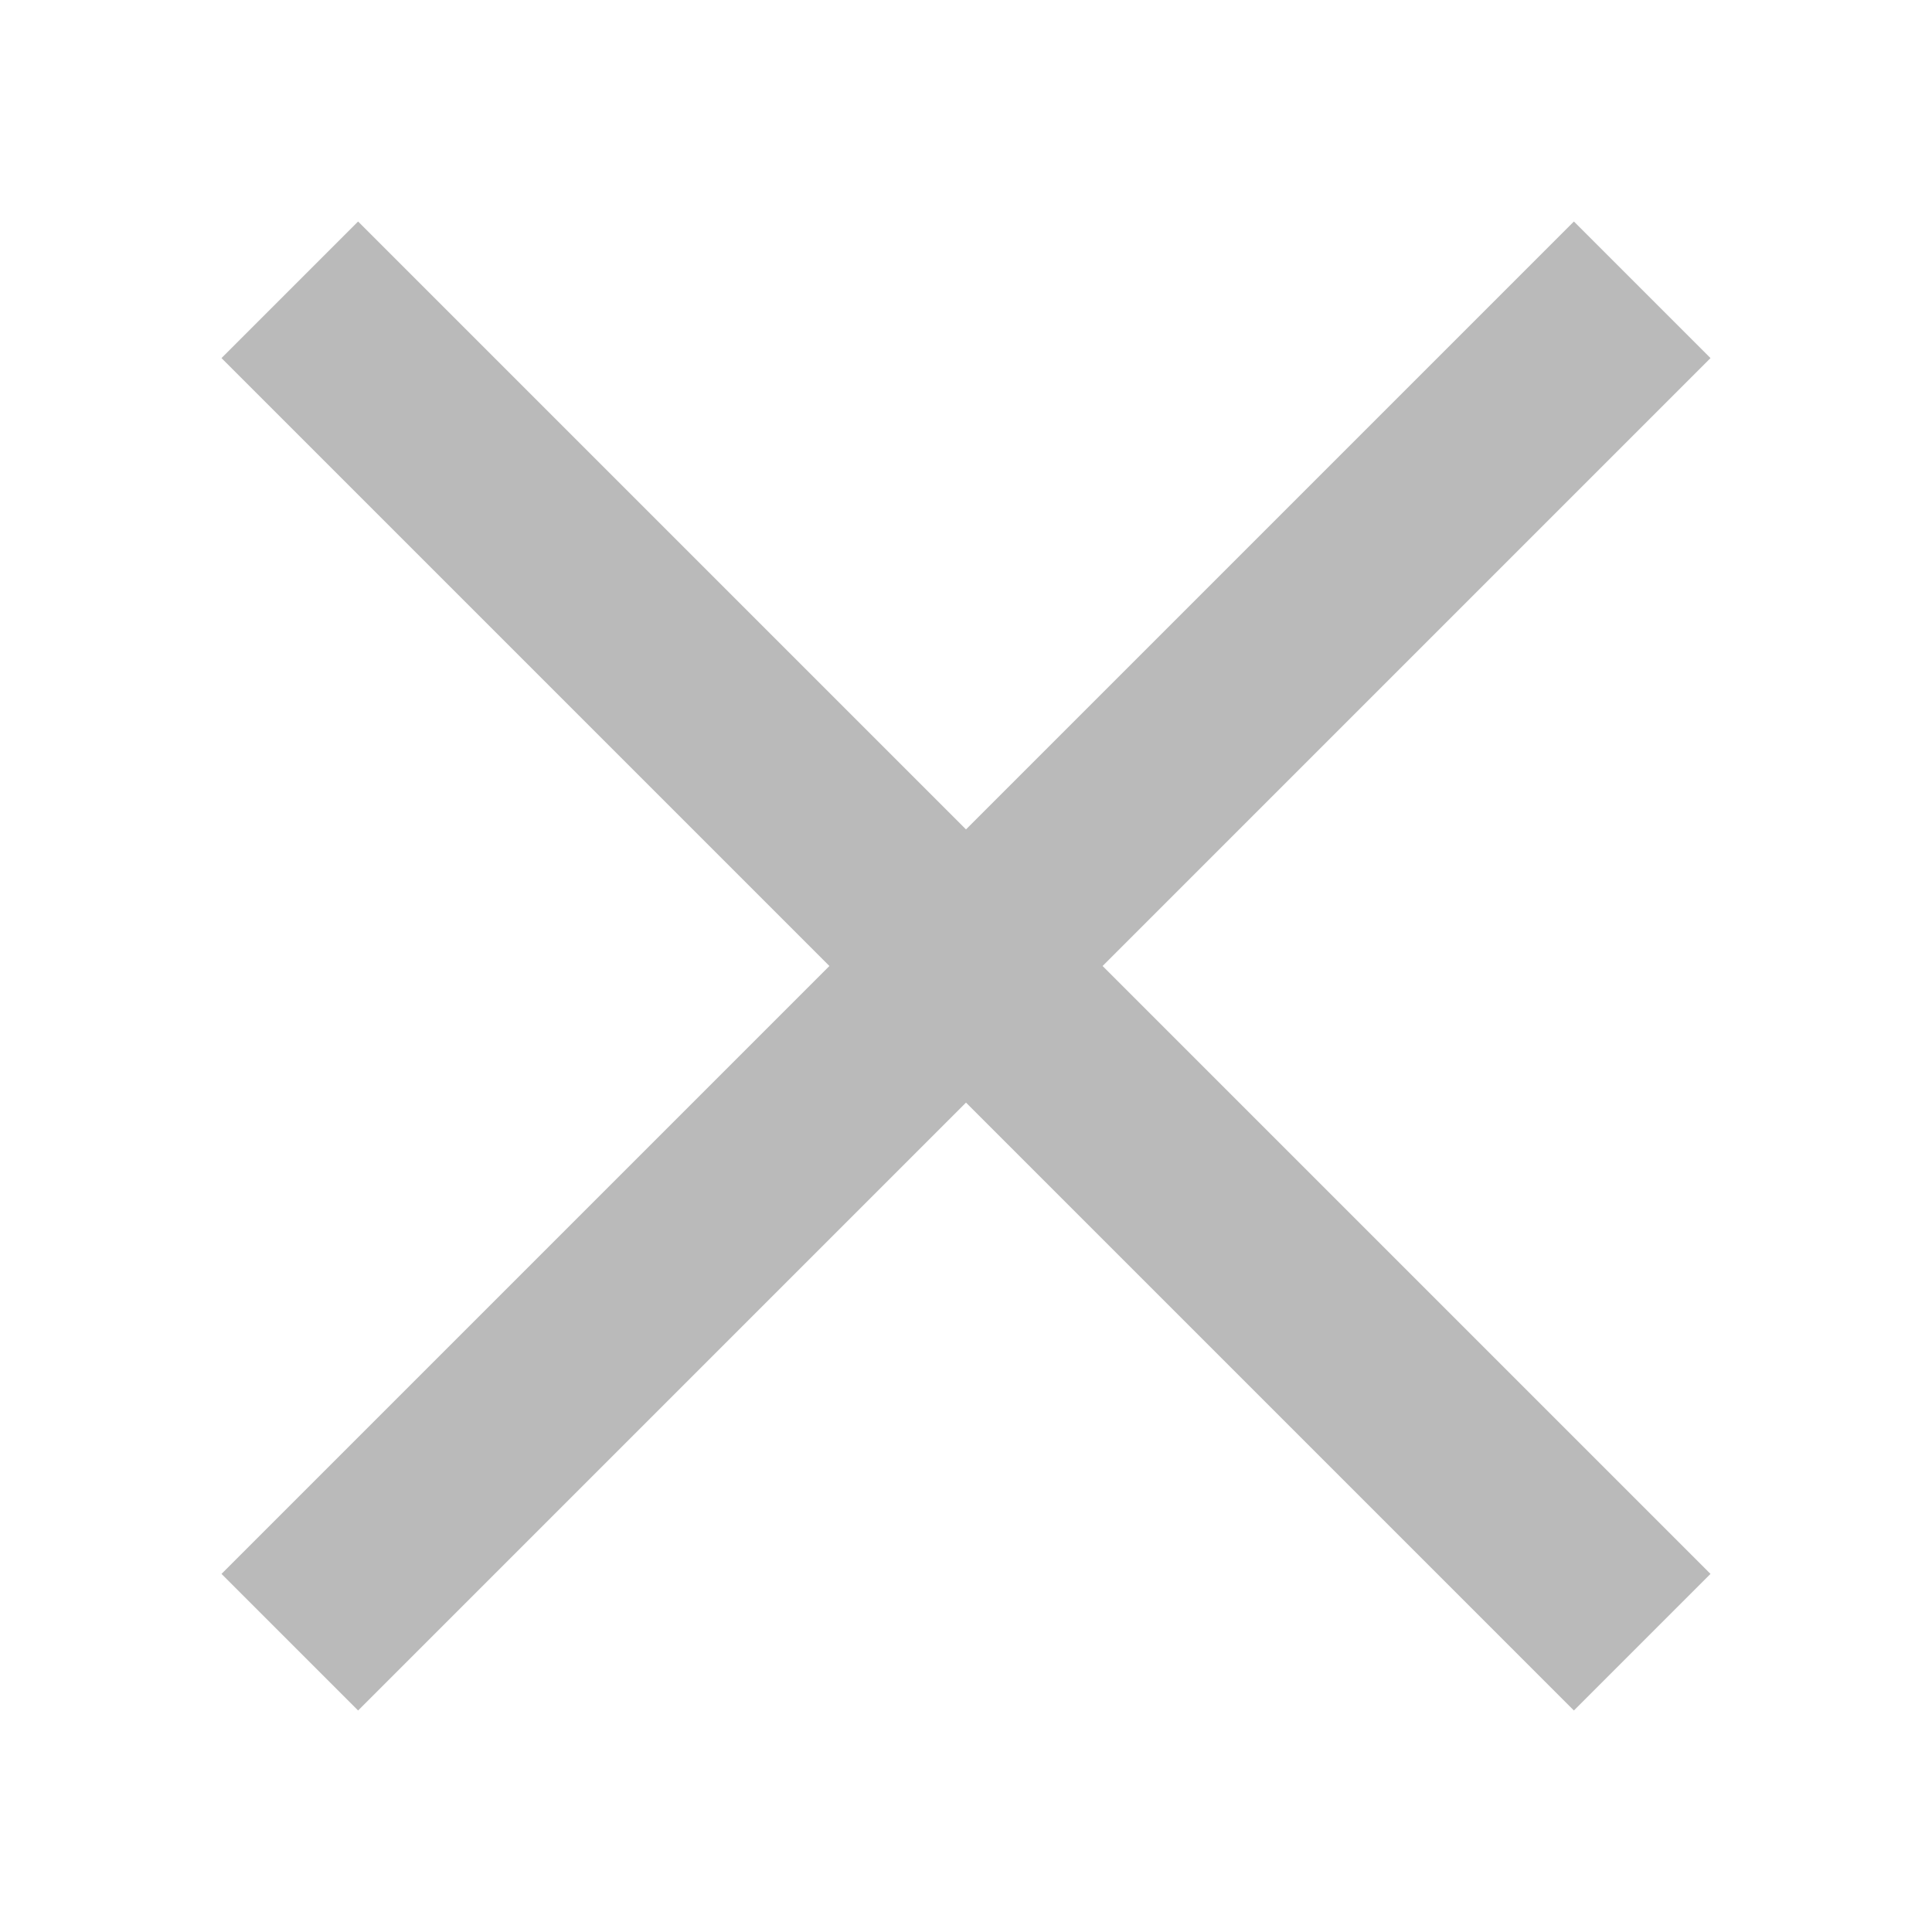
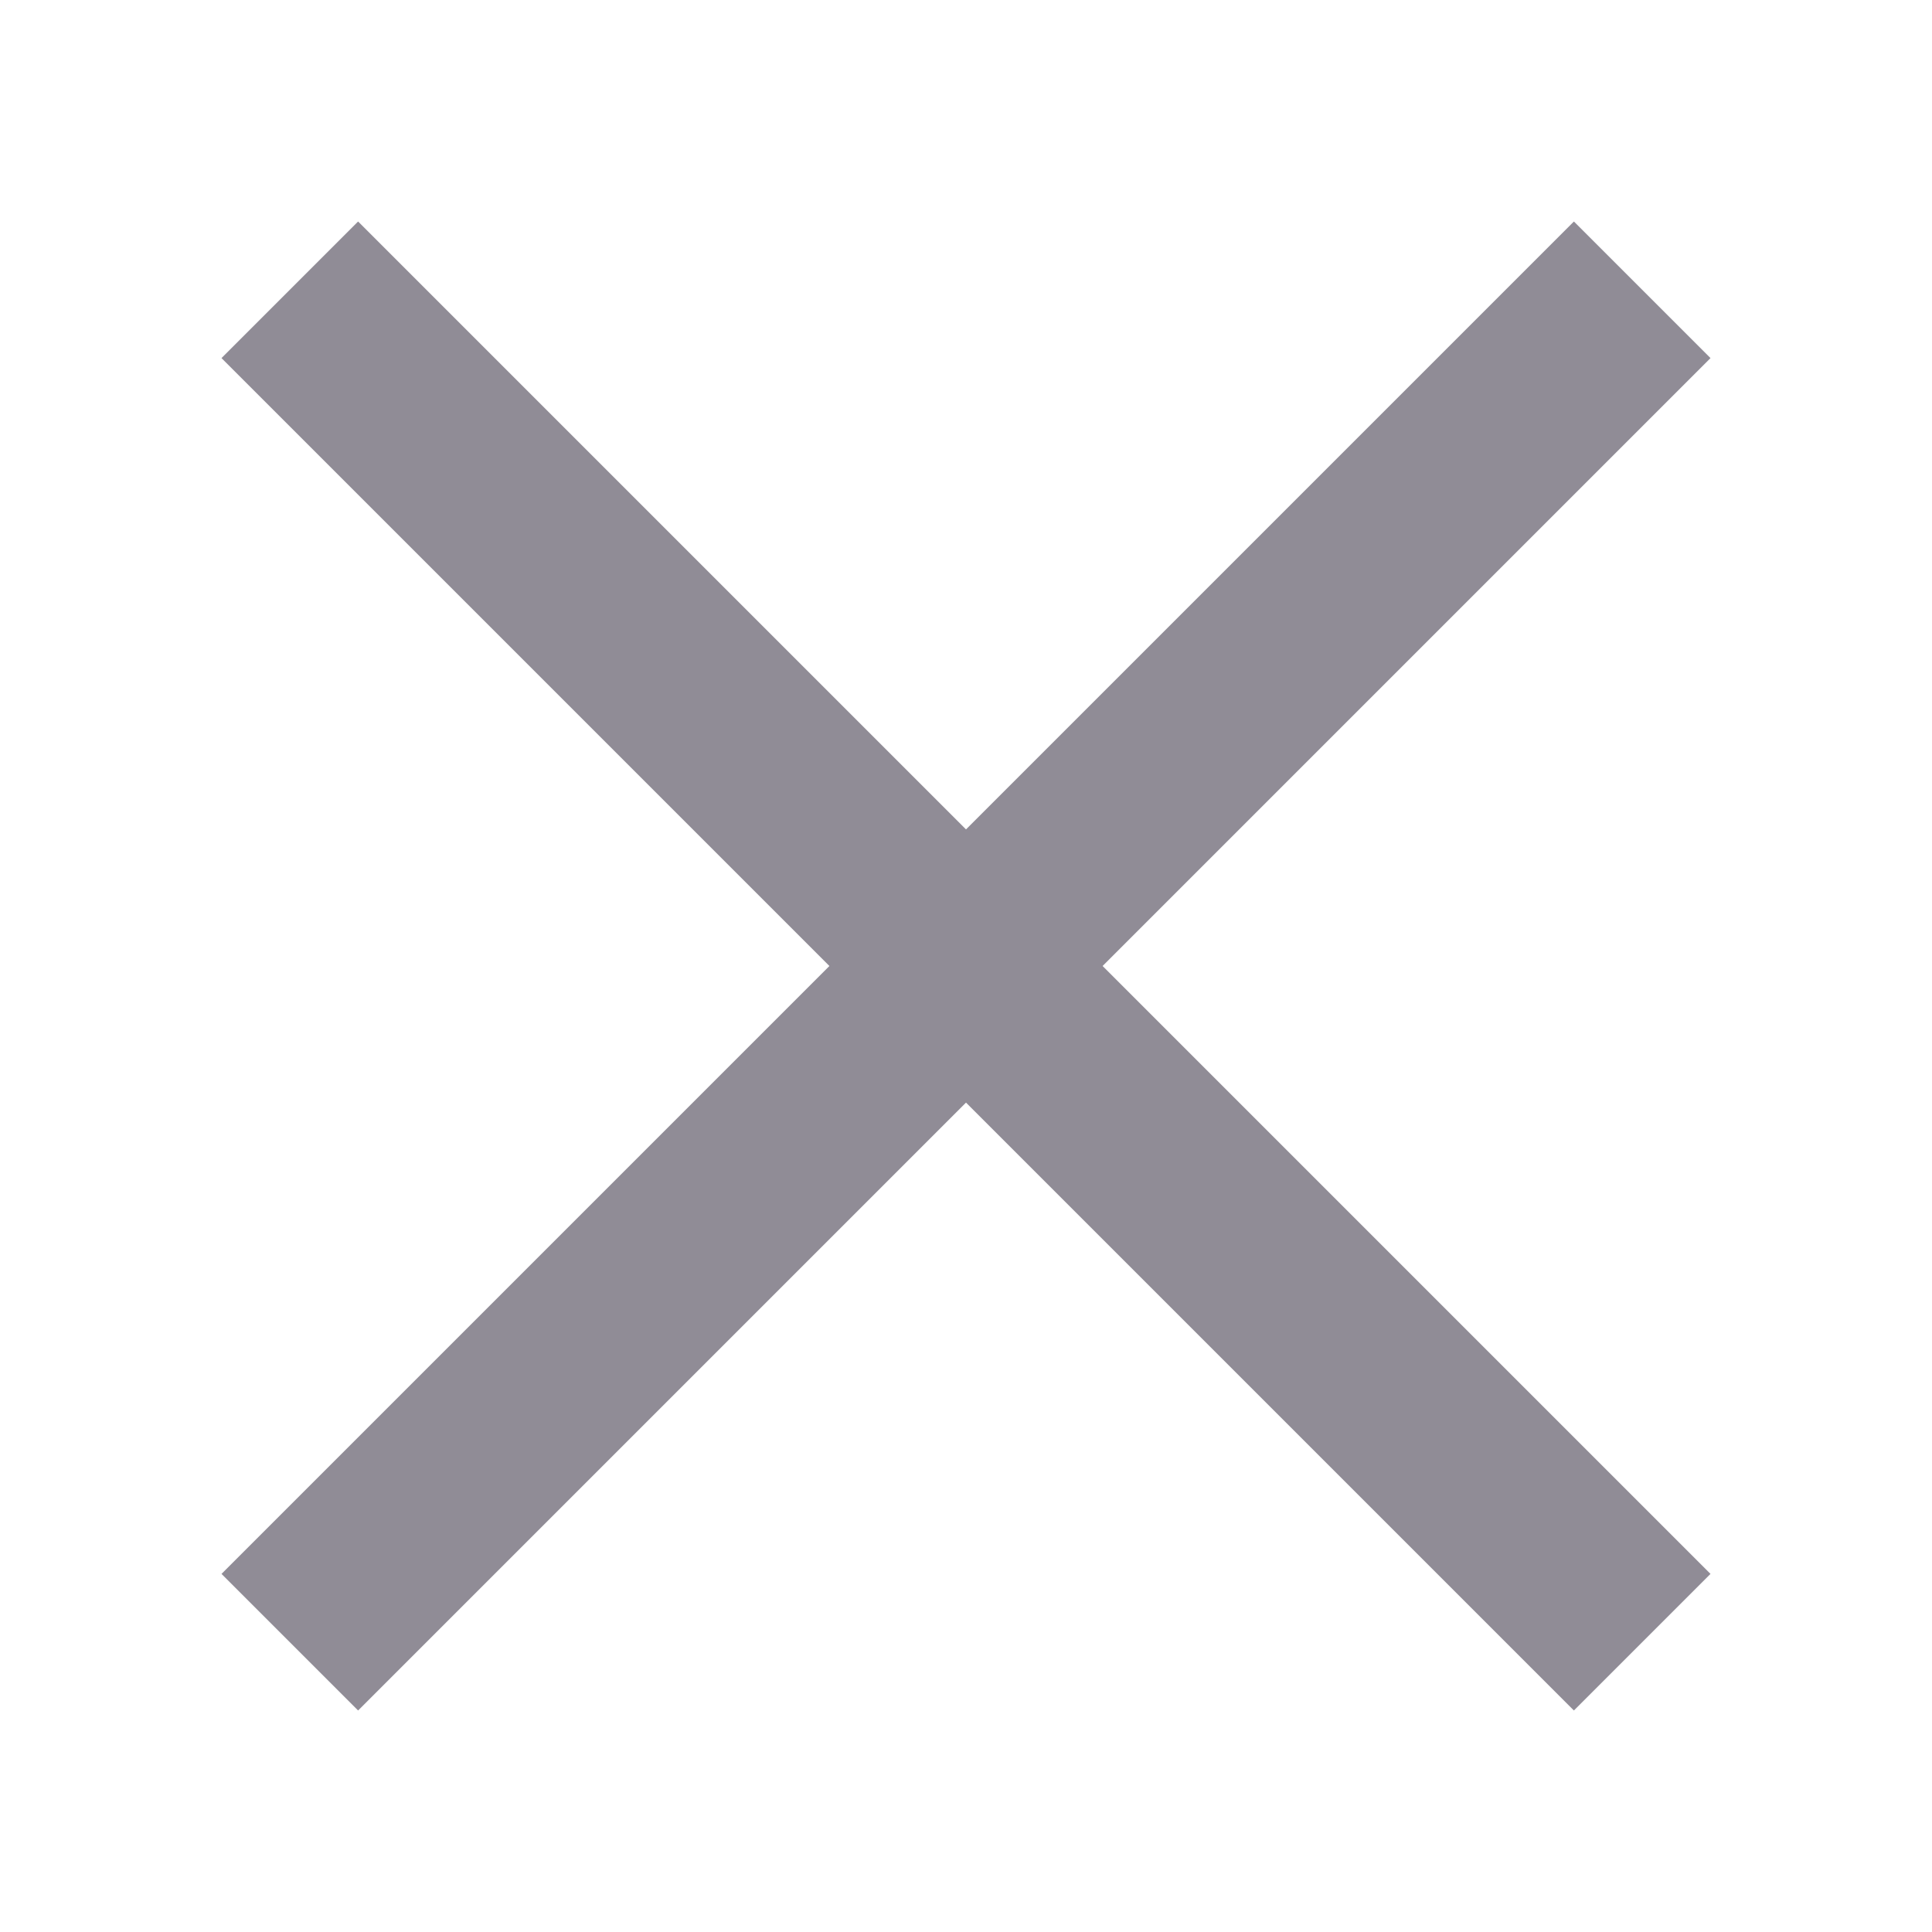
<svg xmlns="http://www.w3.org/2000/svg" id="ic_close" width="20" height="20" viewBox="0 0 20 20">
  <defs>
    <style type="text/css">
-             .cls-1{fill:#bababa}.cls-2{fill:none}
+             .cls-1{fill:#908c96}.cls-2{fill:none}
        </style>
  </defs>
  <path id="Path_18917" d="M17.707 3.707l-1.414-1.414L10 8.586 3.707 2.293 2.293 3.707 8.586 10l-6.293 6.293 1.414 1.414L10 11.414l6.293 6.293 1.414-1.414L11.414 10z" class="cls-1" data-name="Path 18917" />
  <path id="Rectangle_4530" d="M0 0h20v20H0z" class="cls-2" data-name="Rectangle 4530" />
</svg>
